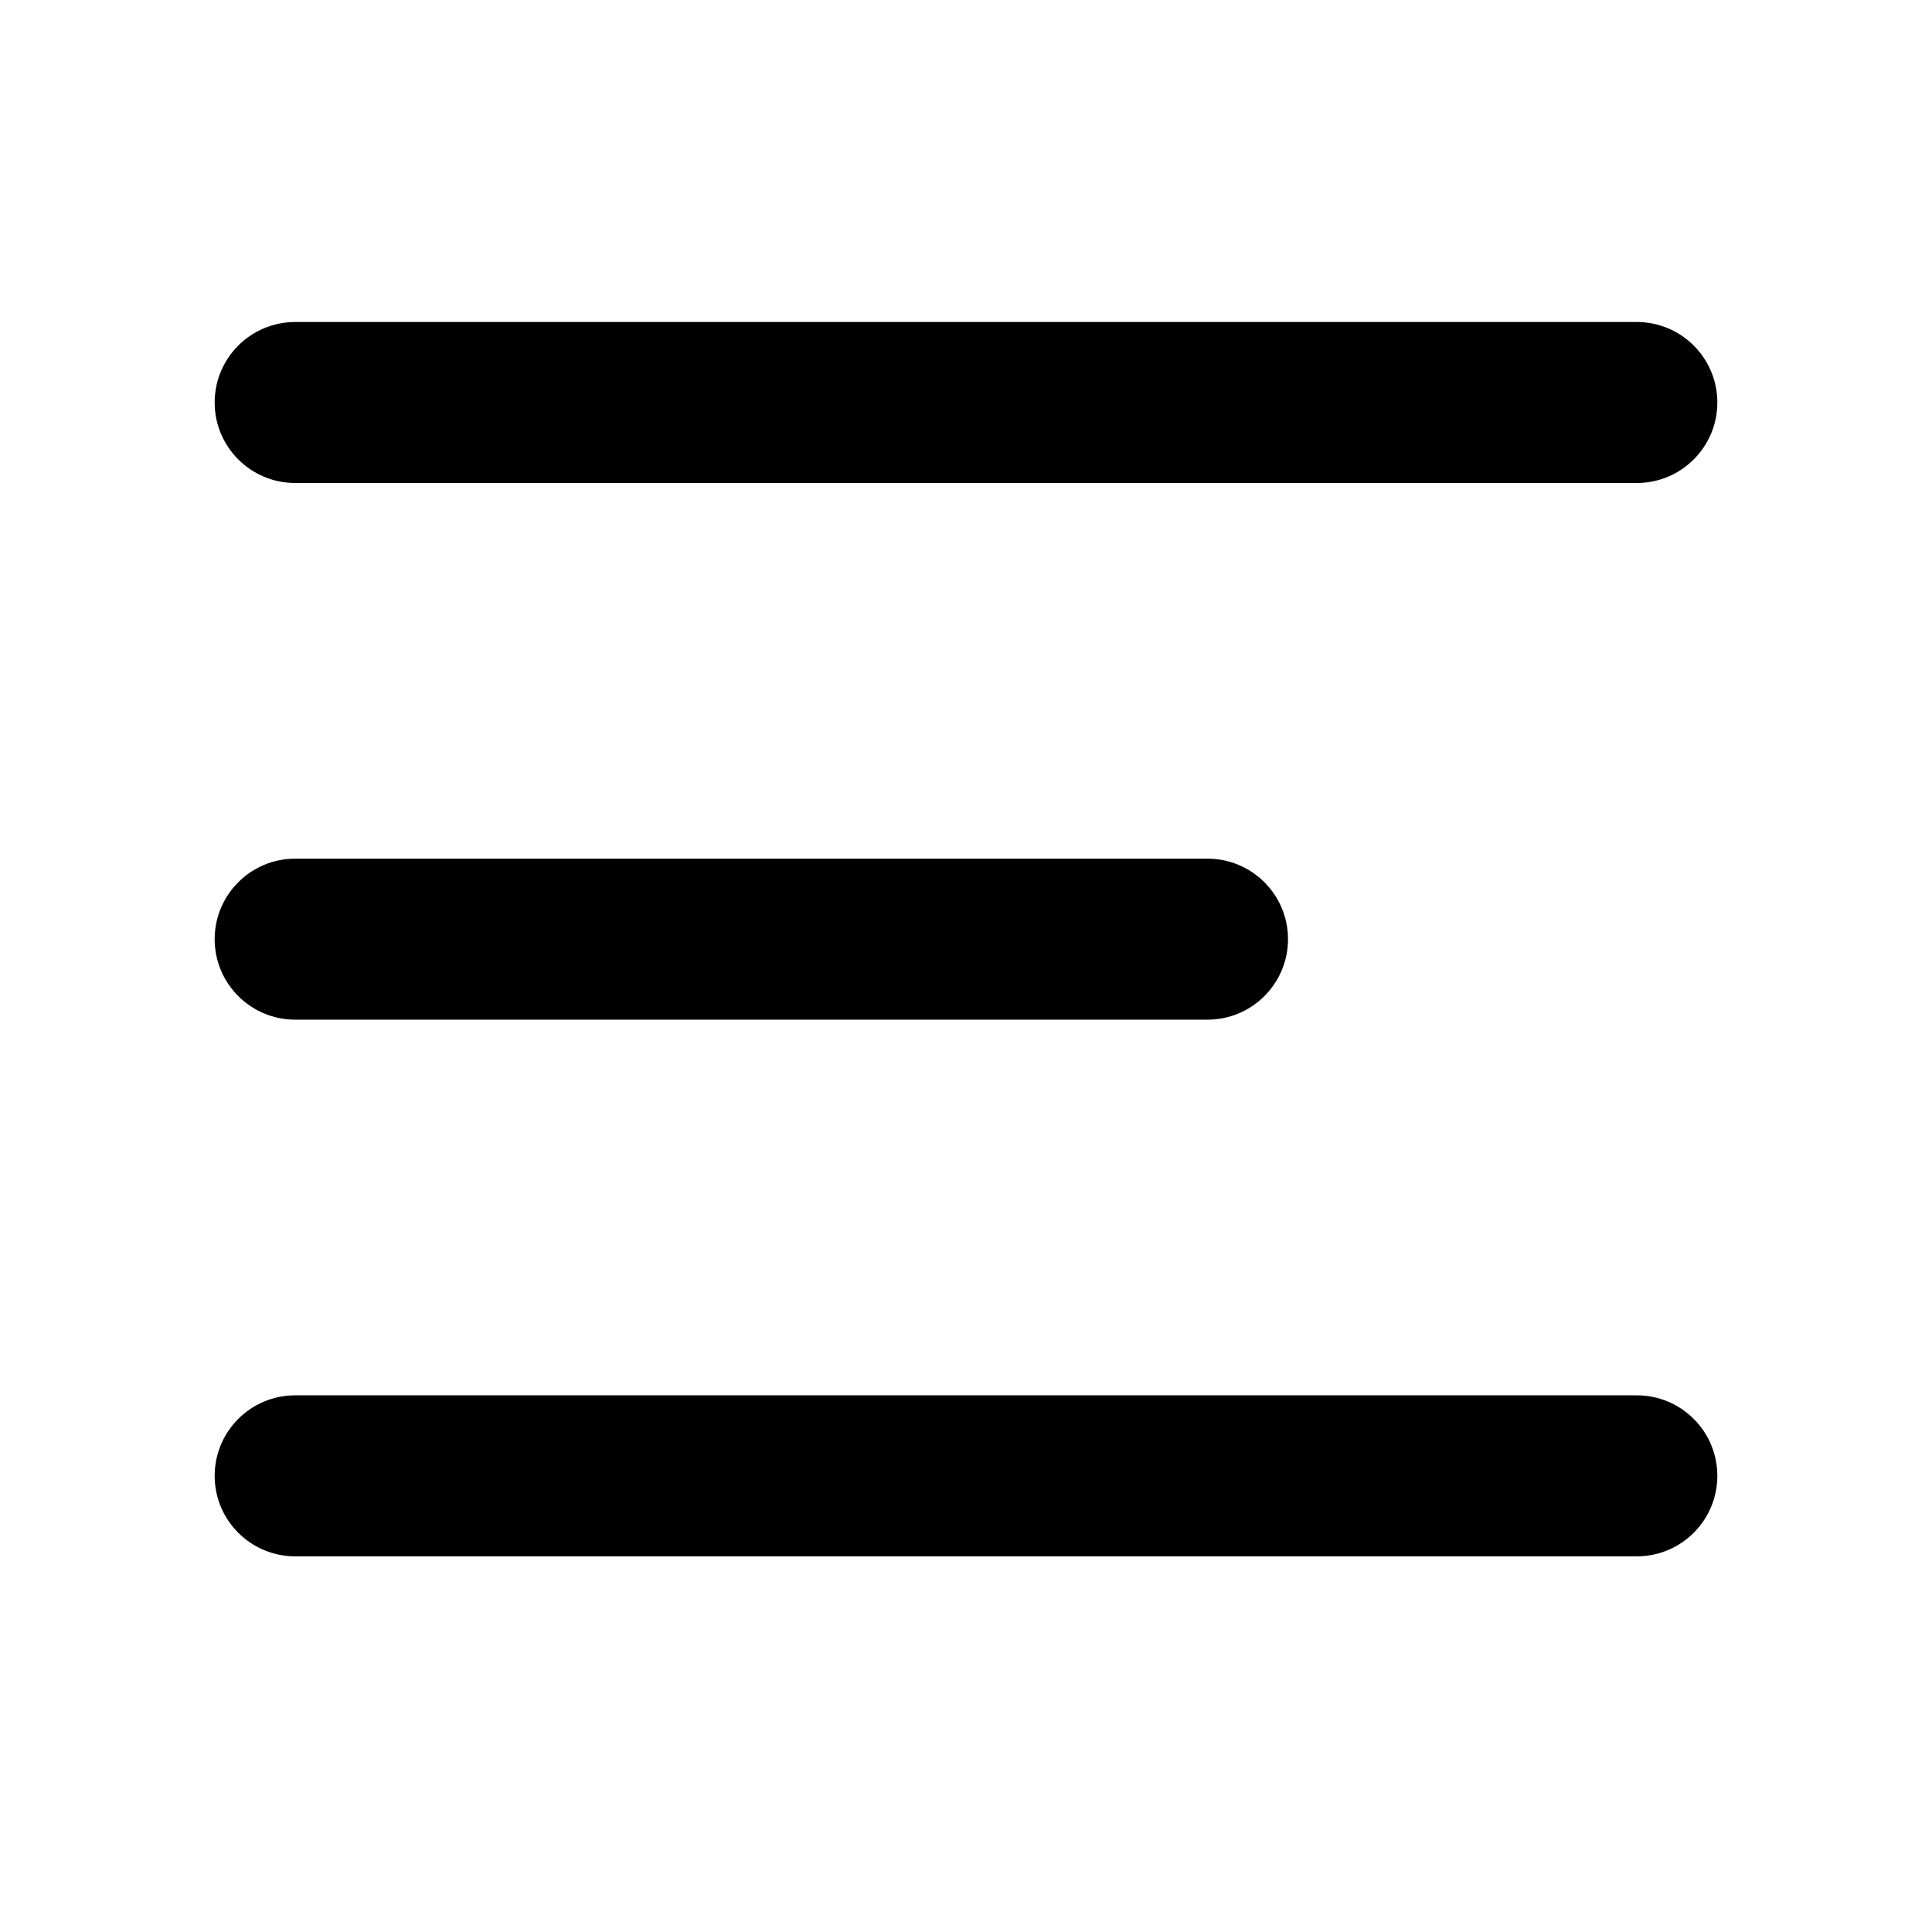
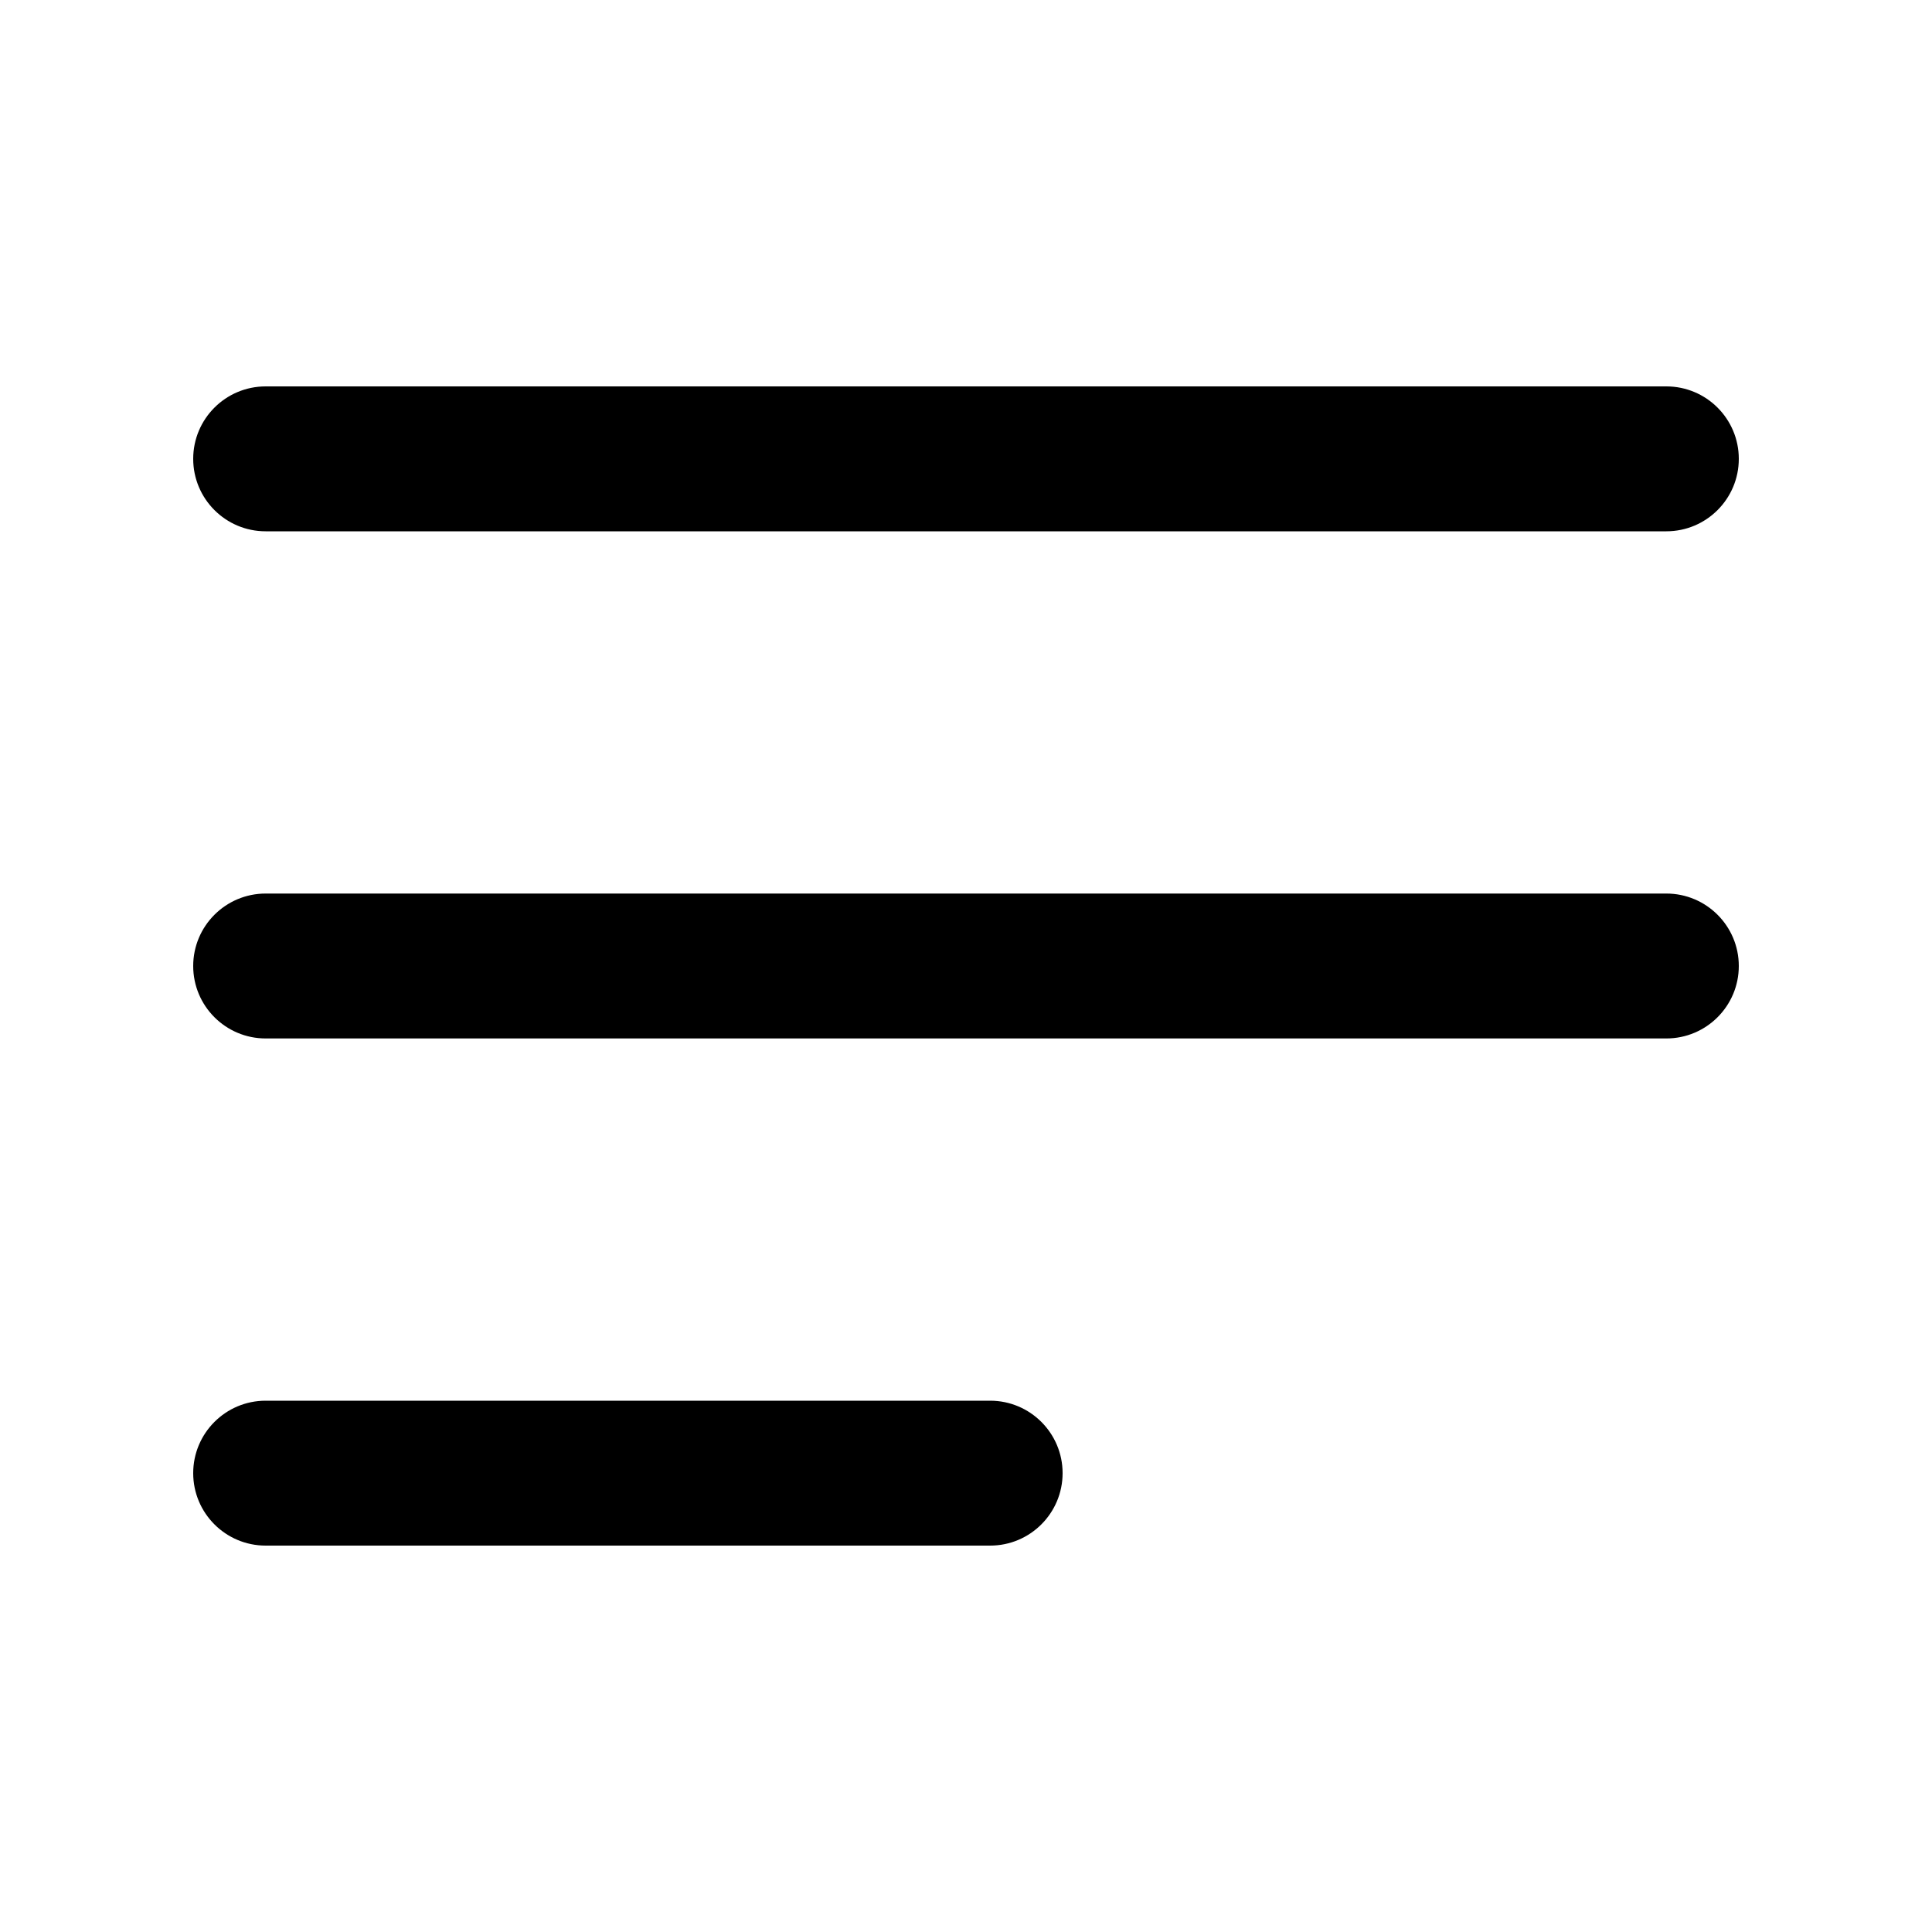
- <svg xmlns="http://www.w3.org/2000/svg" viewBox="0 0 18 18" fill="none">
-   <path d="M2 3.75C2 3.336 2.336 3 2.75 3H15.25C15.664 3 16 3.336 16 3.75C16 4.164 15.664 4.5 15.25 4.5H2.75C2.336 4.5 2 4.164 2 3.75Z" fill="currentColor" />
-   <path d="M2 8.75C2 8.336 2.336 8 2.75 8H11.25C11.664 8 12 8.336 12 8.75C12 9.164 11.664 9.5 11.25 9.5H2.75C2.336 9.5 2 9.164 2 8.75Z" fill="currentColor" />
-   <path d="M2.75 13C2.336 13 2 13.336 2 13.75C2 14.164 2.336 14.5 2.75 14.5H15.25C15.664 14.5 16 14.164 16 13.75C16 13.336 15.664 13 15.25 13H2.75Z" fill="currentColor" />
+ <svg xmlns="http://www.w3.org/2000/svg" viewBox="0 0 20 20" fill="currentColor">
+   <path fill-rule="evenodd" clip-rule="evenodd" d="M2 4.75C2 4.336 2.336 4 2.75 4H17.25C17.664 4 18 4.336 18 4.75C18 5.164 17.664 5.5 17.25 5.5H2.75C2.336 5.5 2 5.164 2 4.75ZM2 15.25C2 14.836 2.336 14.5 2.75 14.5H10.25C10.664 14.5 11 14.836 11 15.25C11 15.664 10.664 16 10.25 16H2.75C2.336 16 2 15.664 2 15.25Z" />
+   <path fill-rule="evenodd" clip-rule="evenodd" d="M2 10C2 9.586 2.336 9.25 2.75 9.25H17.25C17.664 9.25 18 9.586 18 10C18 10.414 17.664 10.75 17.25 10.75H2.75C2.336 10.75 2 10.414 2 10Z" />
</svg>
